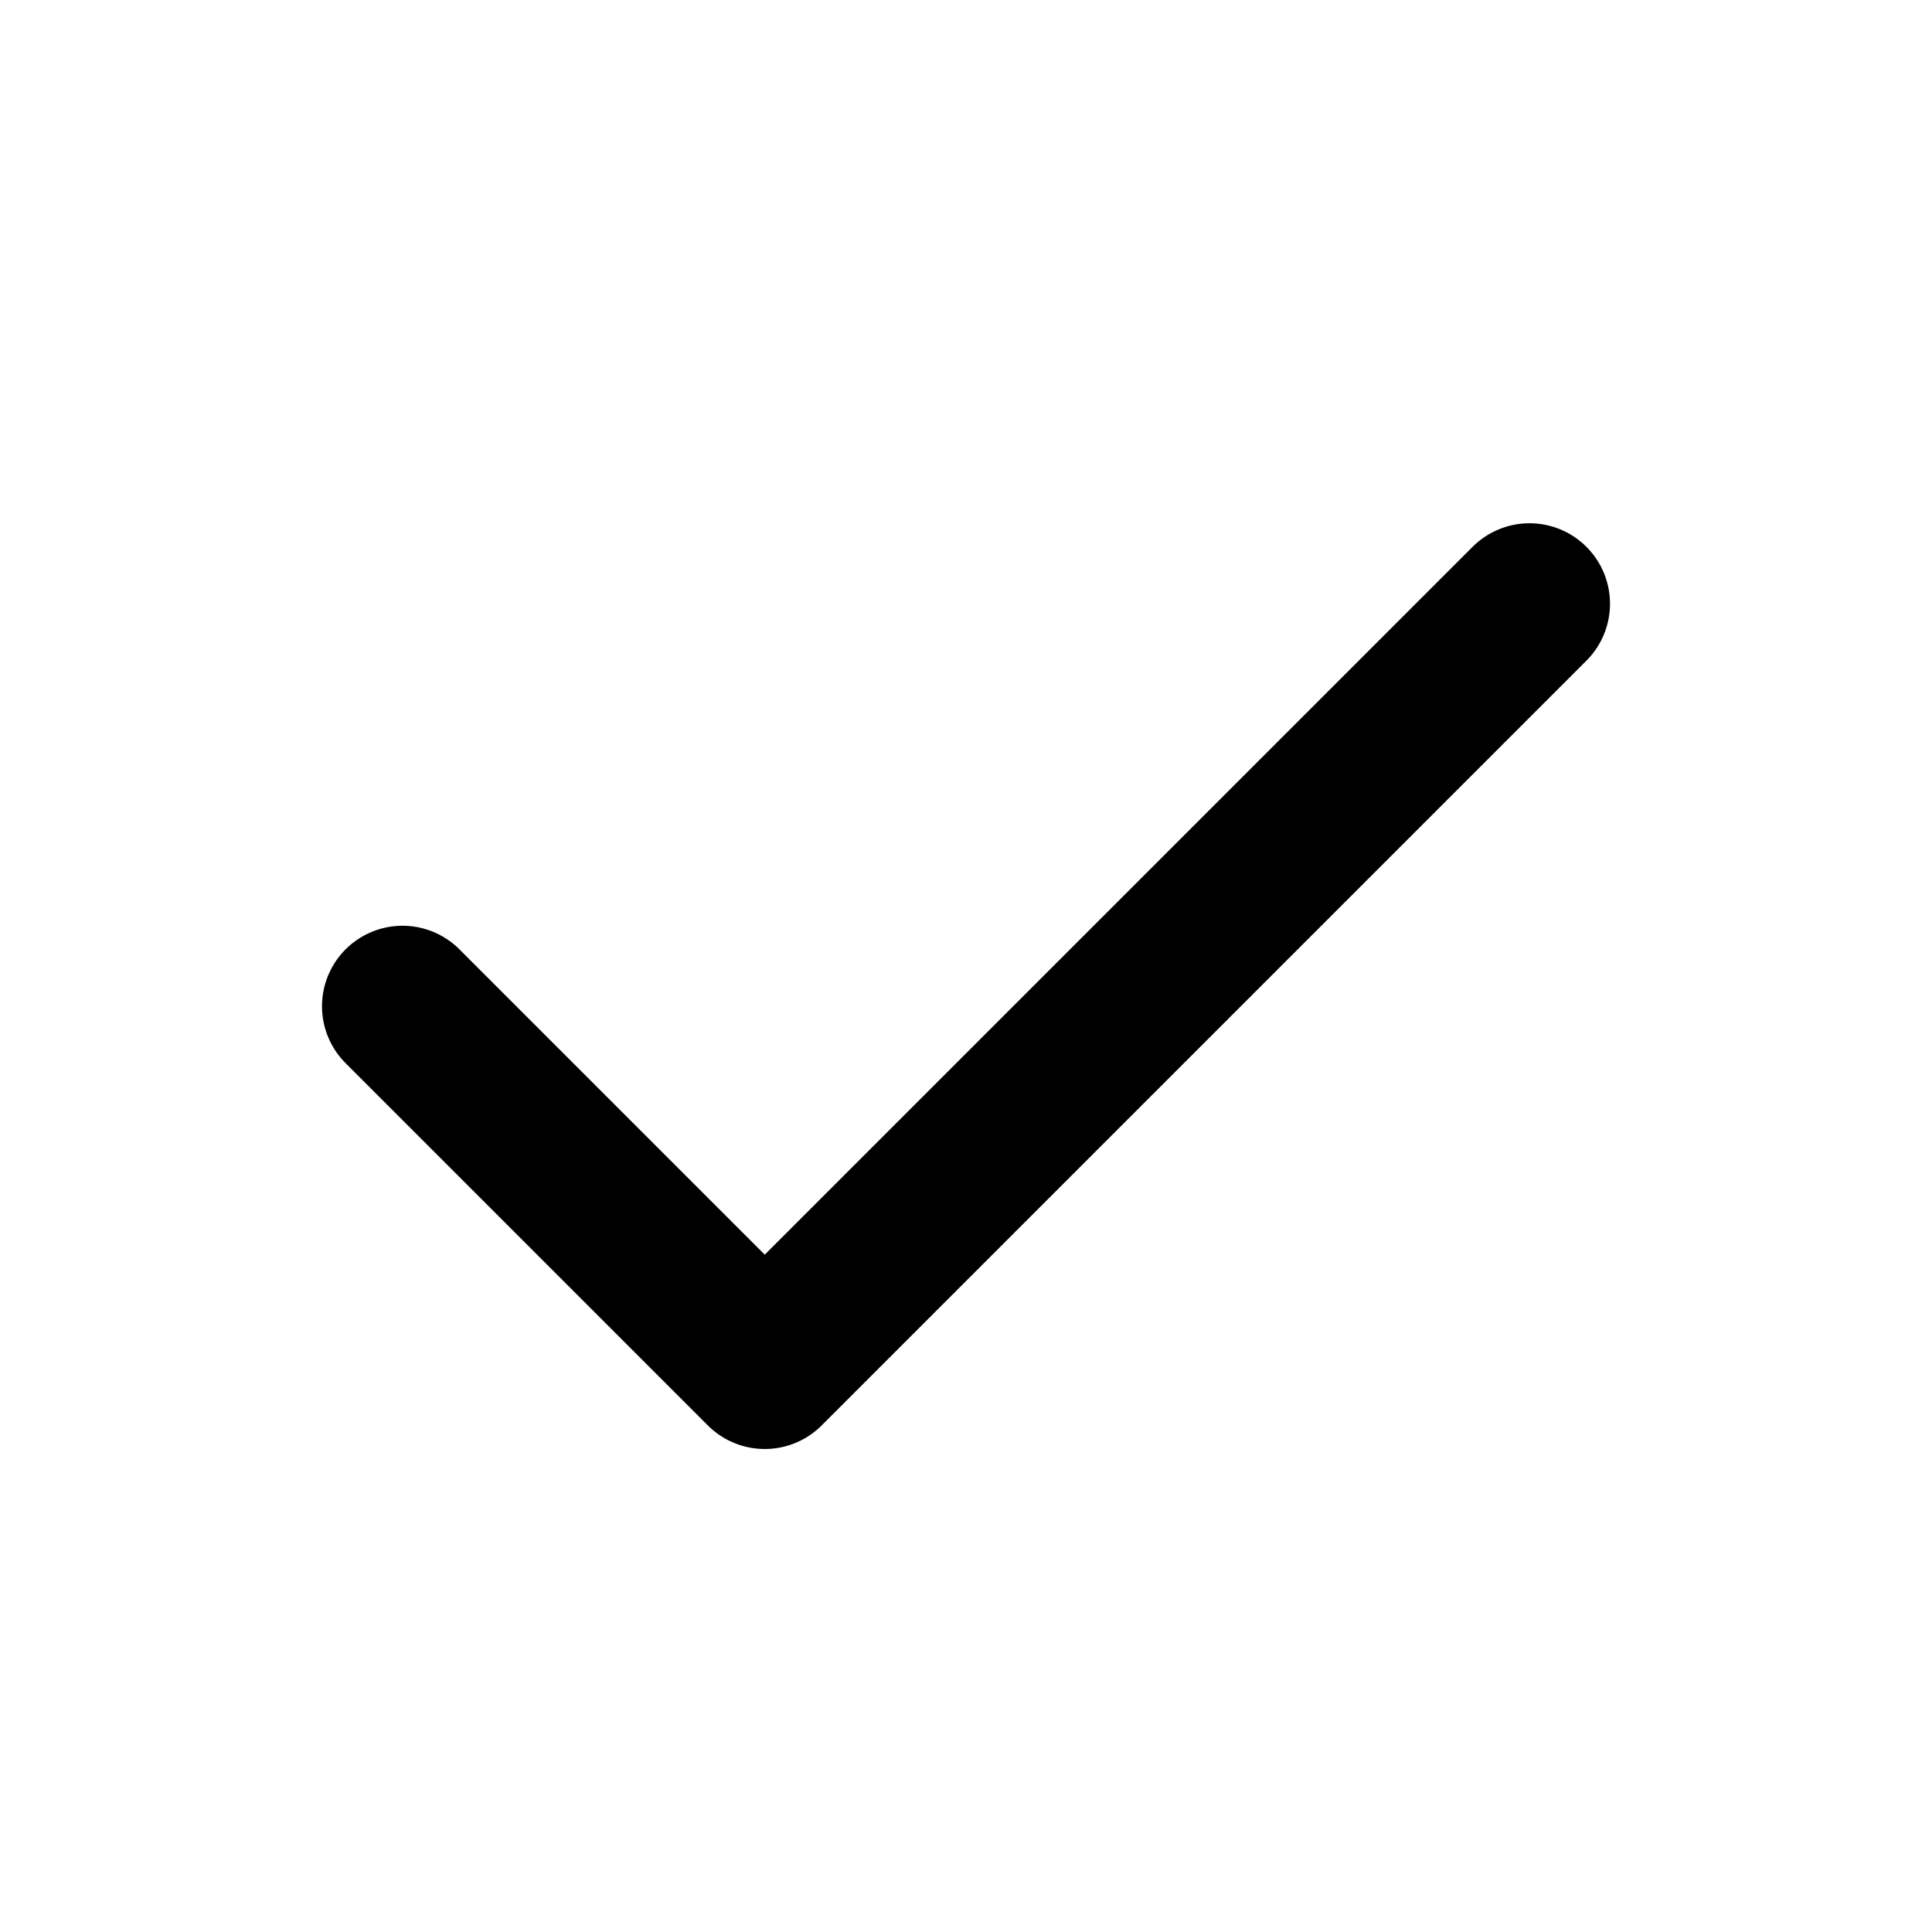
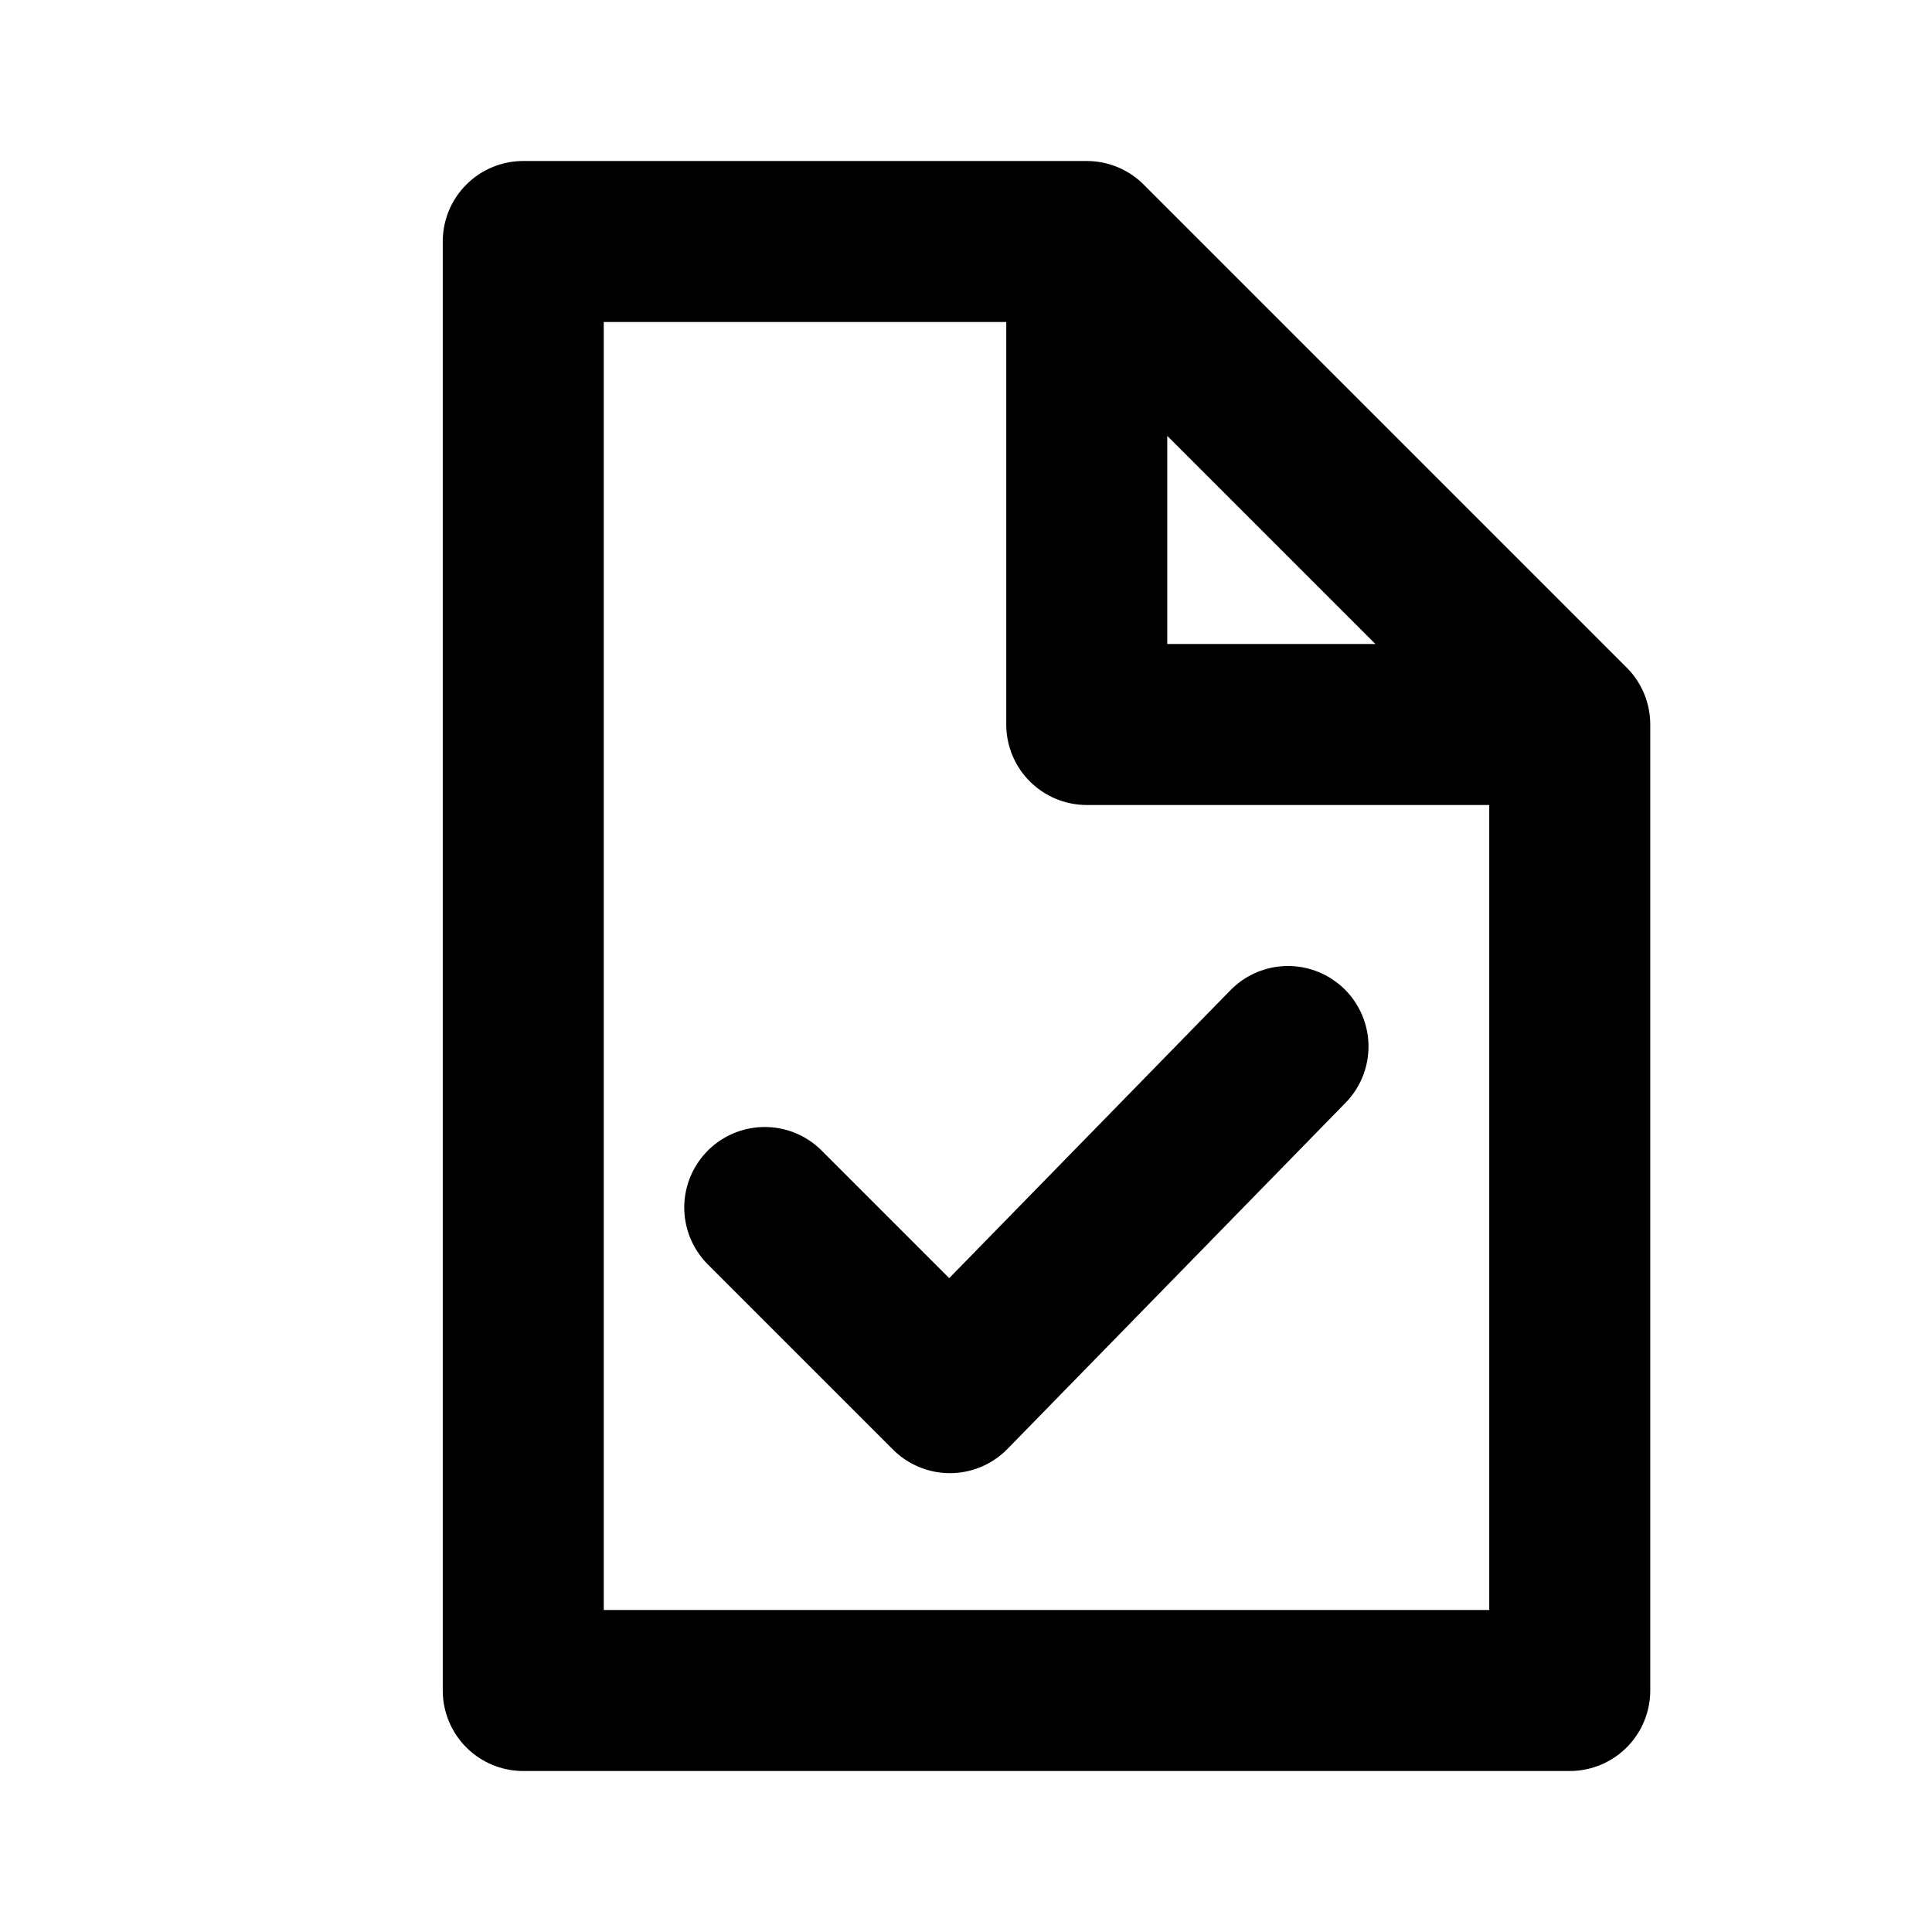
<svg xmlns="http://www.w3.org/2000/svg" viewBox="0 0 24 24" width="24" height="24">
-   <path fill="none" stroke="currentColor" stroke-width="2" stroke-linecap="round" stroke-linejoin="round" d="M5 12.5L9.5 17L19 7.5" />
+   <path fill="none" stroke="currentColor" stroke-width="2" stroke-linecap="round" stroke-linejoin="round" d="M6.5 3H13.5L19.5 9V21H6.5Z M13.5 3V9H19.5" />
+   <path fill="none" stroke="currentColor" stroke-width="2" stroke-linecap="round" stroke-linejoin="round" d="M9.5 15L11.8 17.3L16 13" />
</svg>
